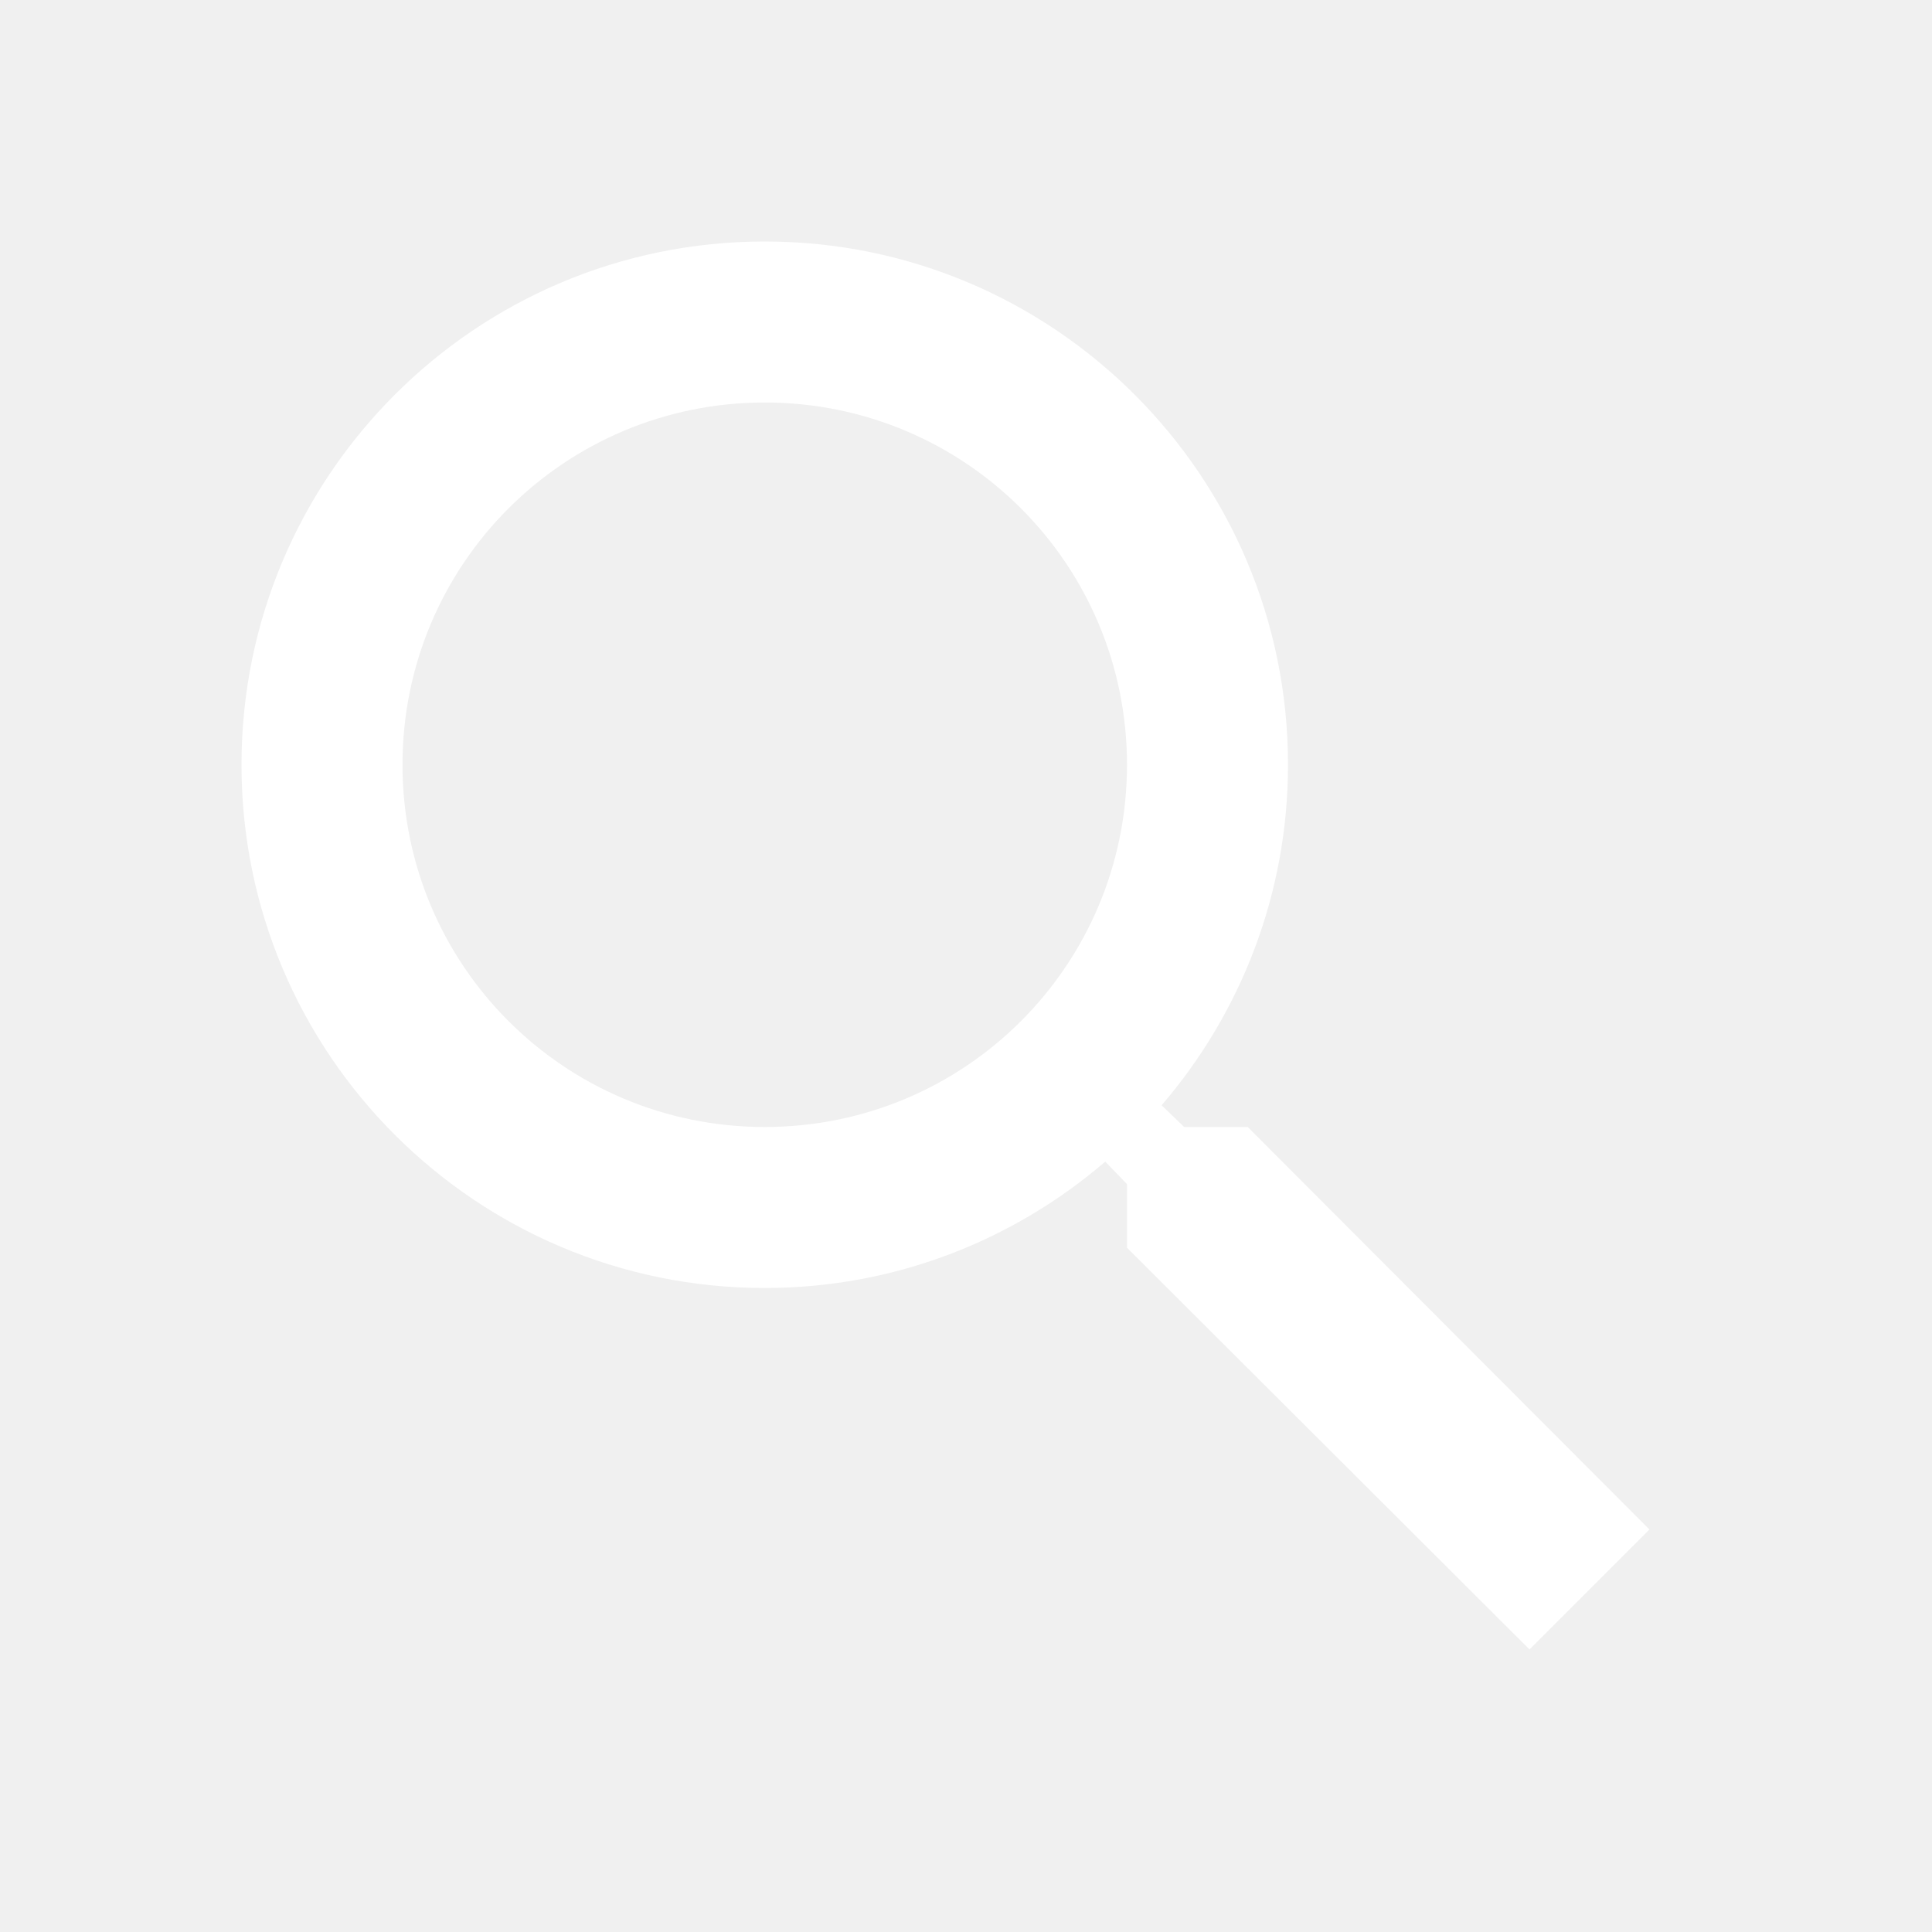
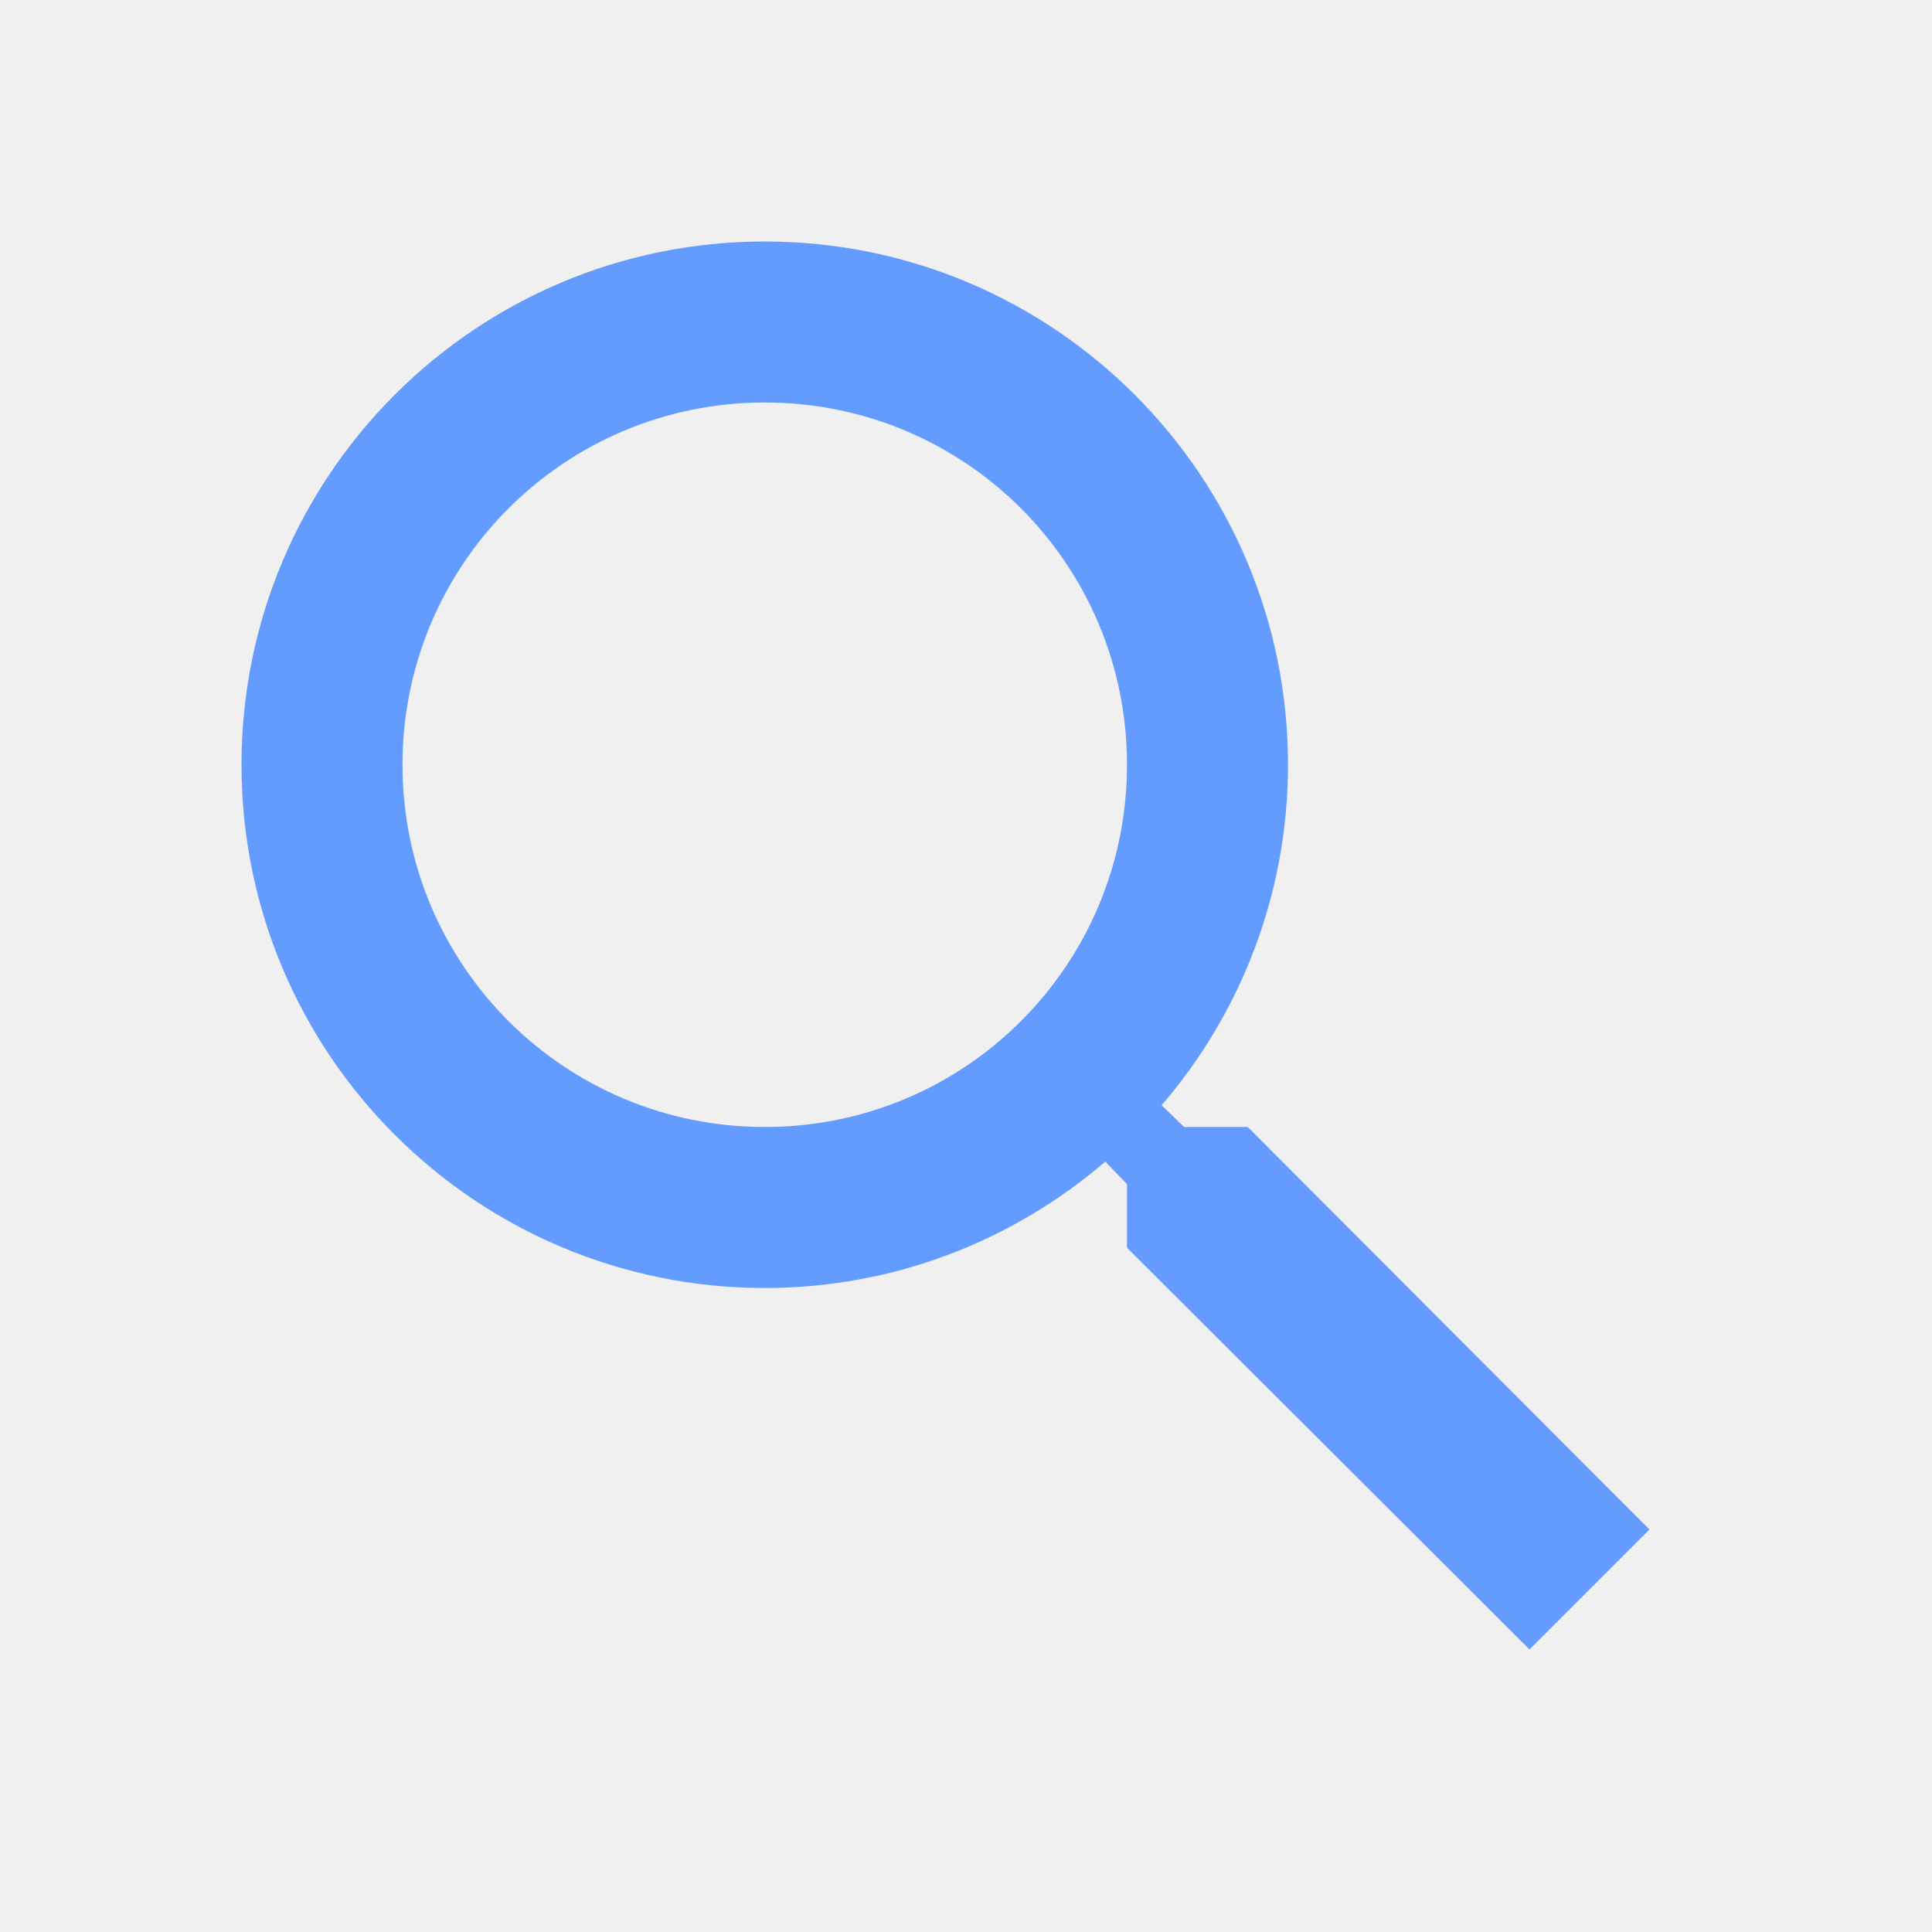
- <svg xmlns="http://www.w3.org/2000/svg" style="fill:#ffffff;" width="24" height="24" viewBox="0 0 24 24">
+ <svg xmlns="http://www.w3.org/2000/svg" style="fill:#649bff;" width="24" height="24" viewBox="0 0 24 24">
  <path d="M15.5 14h-.79l-.28-.27C15.41 12.59 16 11.11 16 9.5 16 5.91 13.09 3 9.5 3S3 5.91 3 9.5 5.91 16 9.5 16c1.61 0 3.09-.59 4.23-1.57l.27.28v.79l5 4.99L20.49 19l-4.99-5zm-6 0C7.01 14 5 11.99 5 9.5S7.01 5 9.5 5 14 7.01 14 9.5 11.99 14 9.5 14z" />
  <path d="M0 0h24v24H0z" fill="none" />
</svg>
